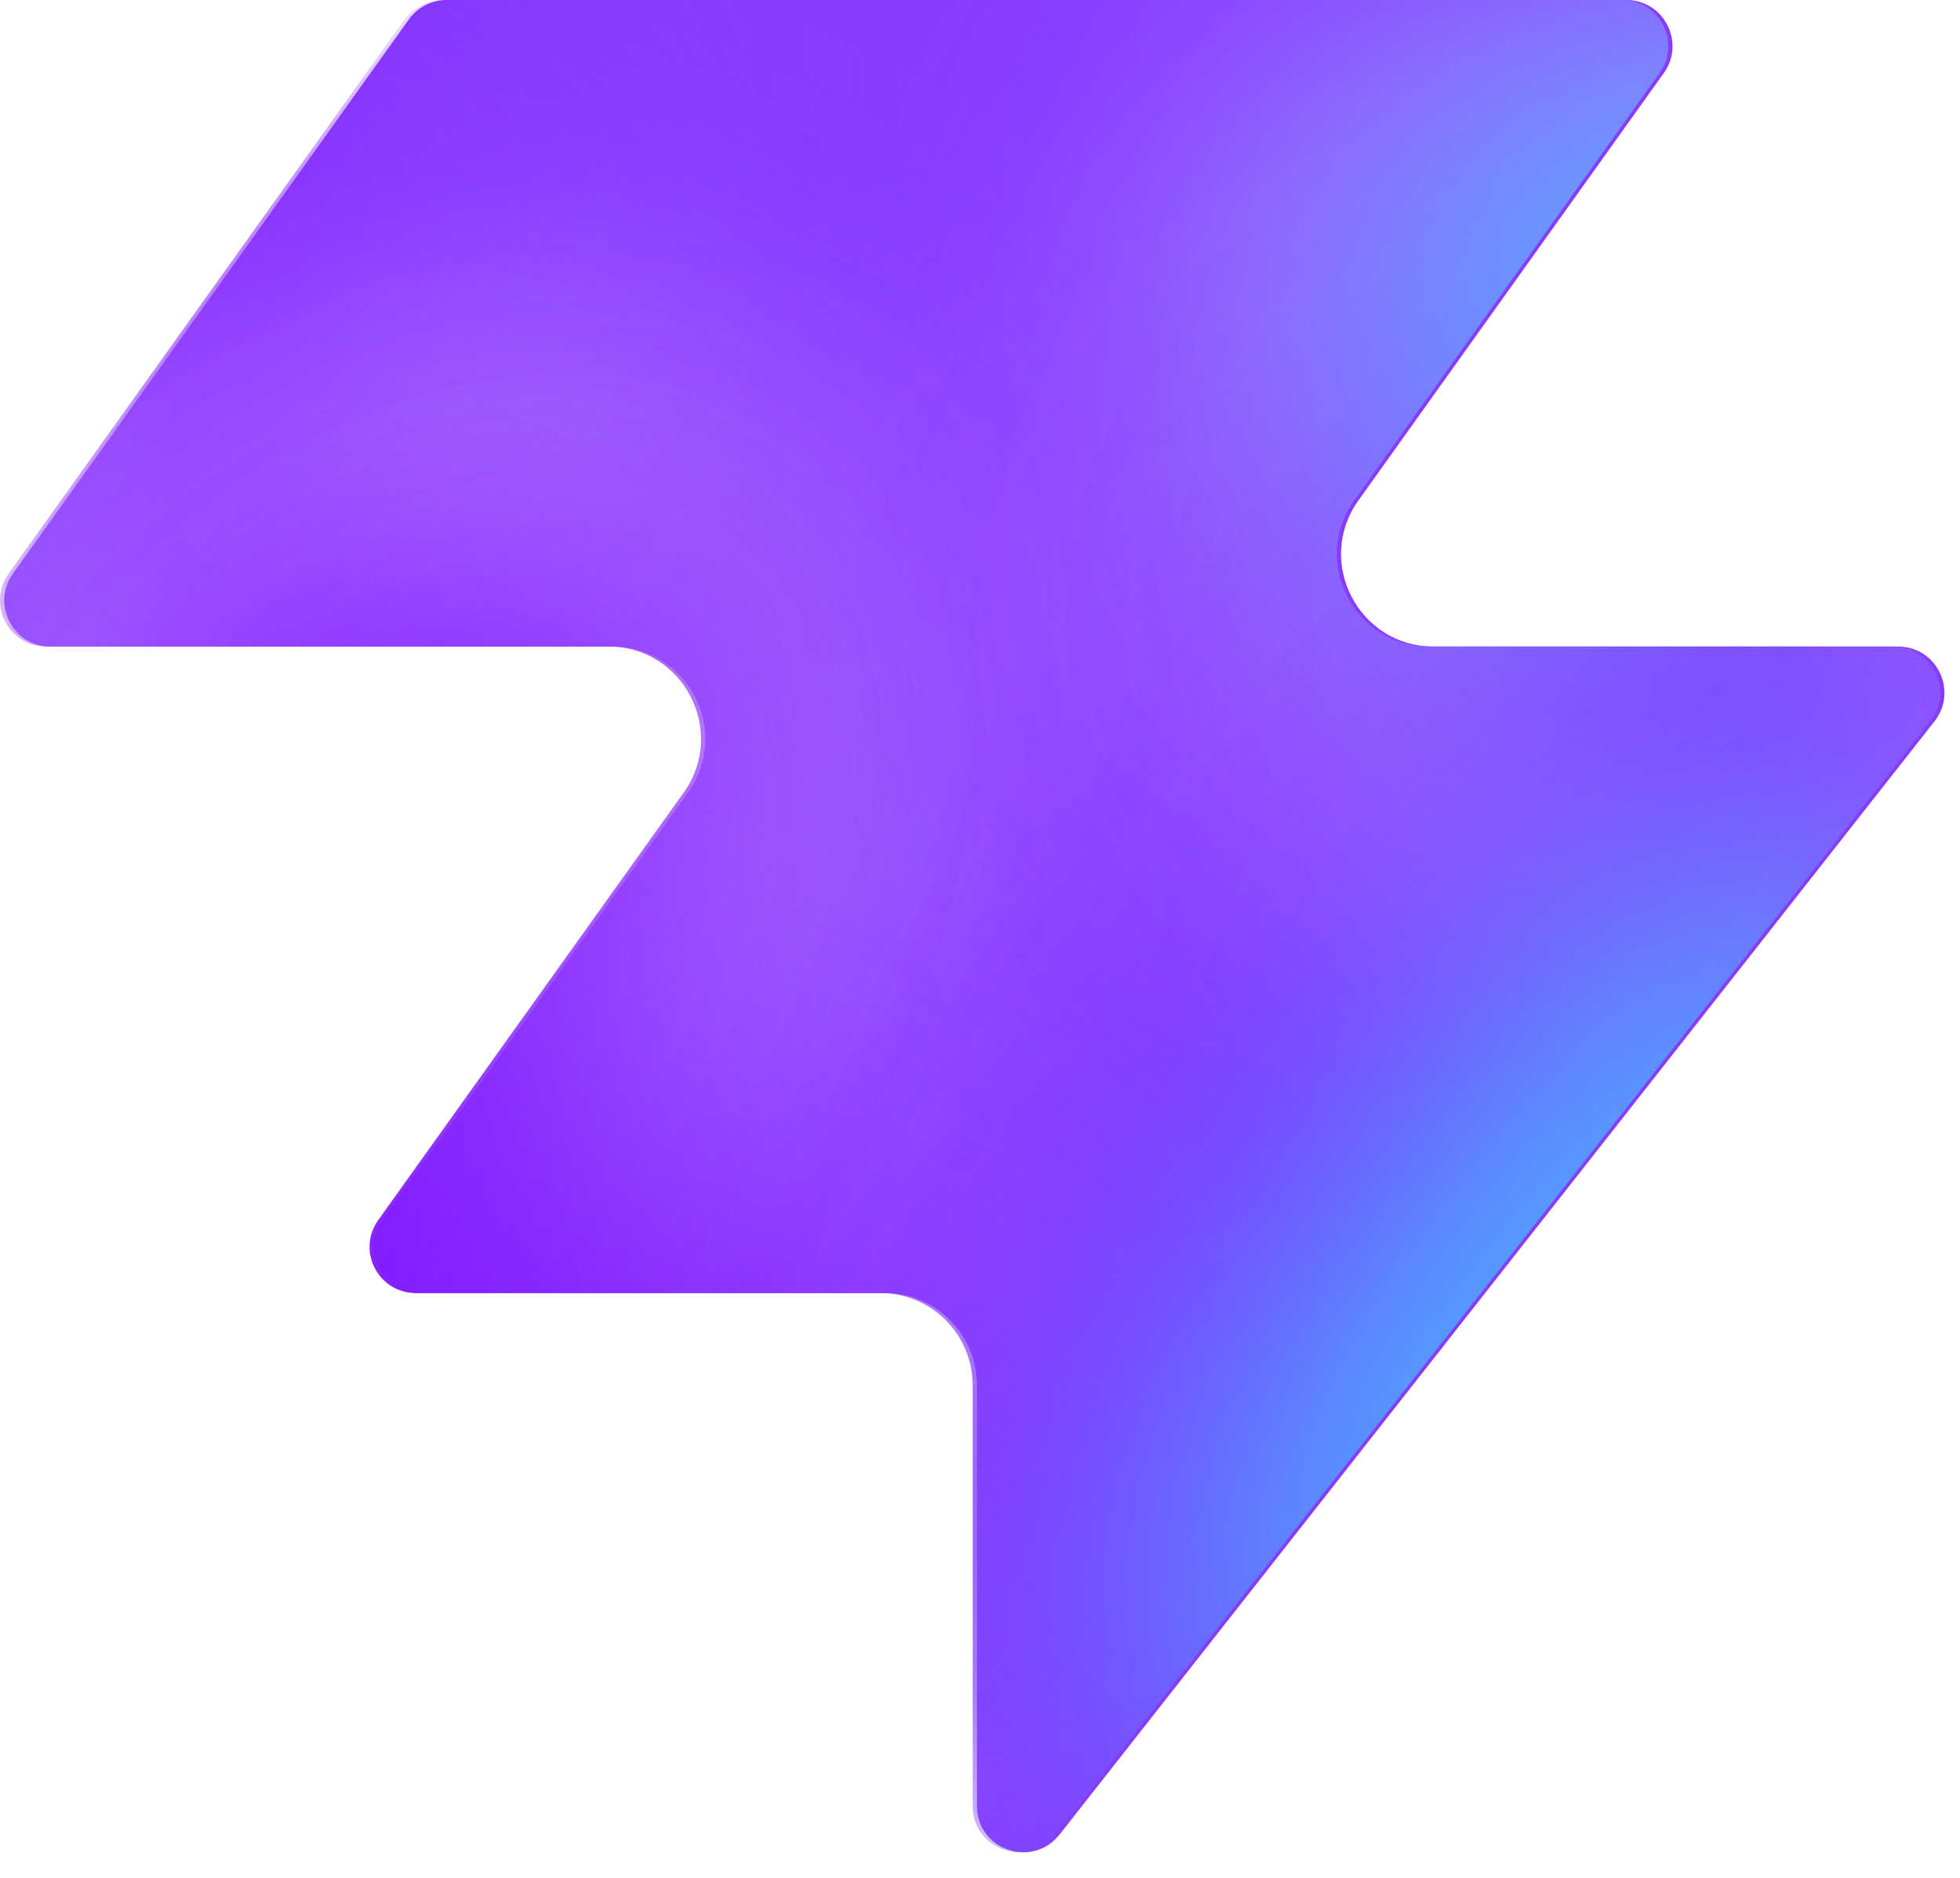
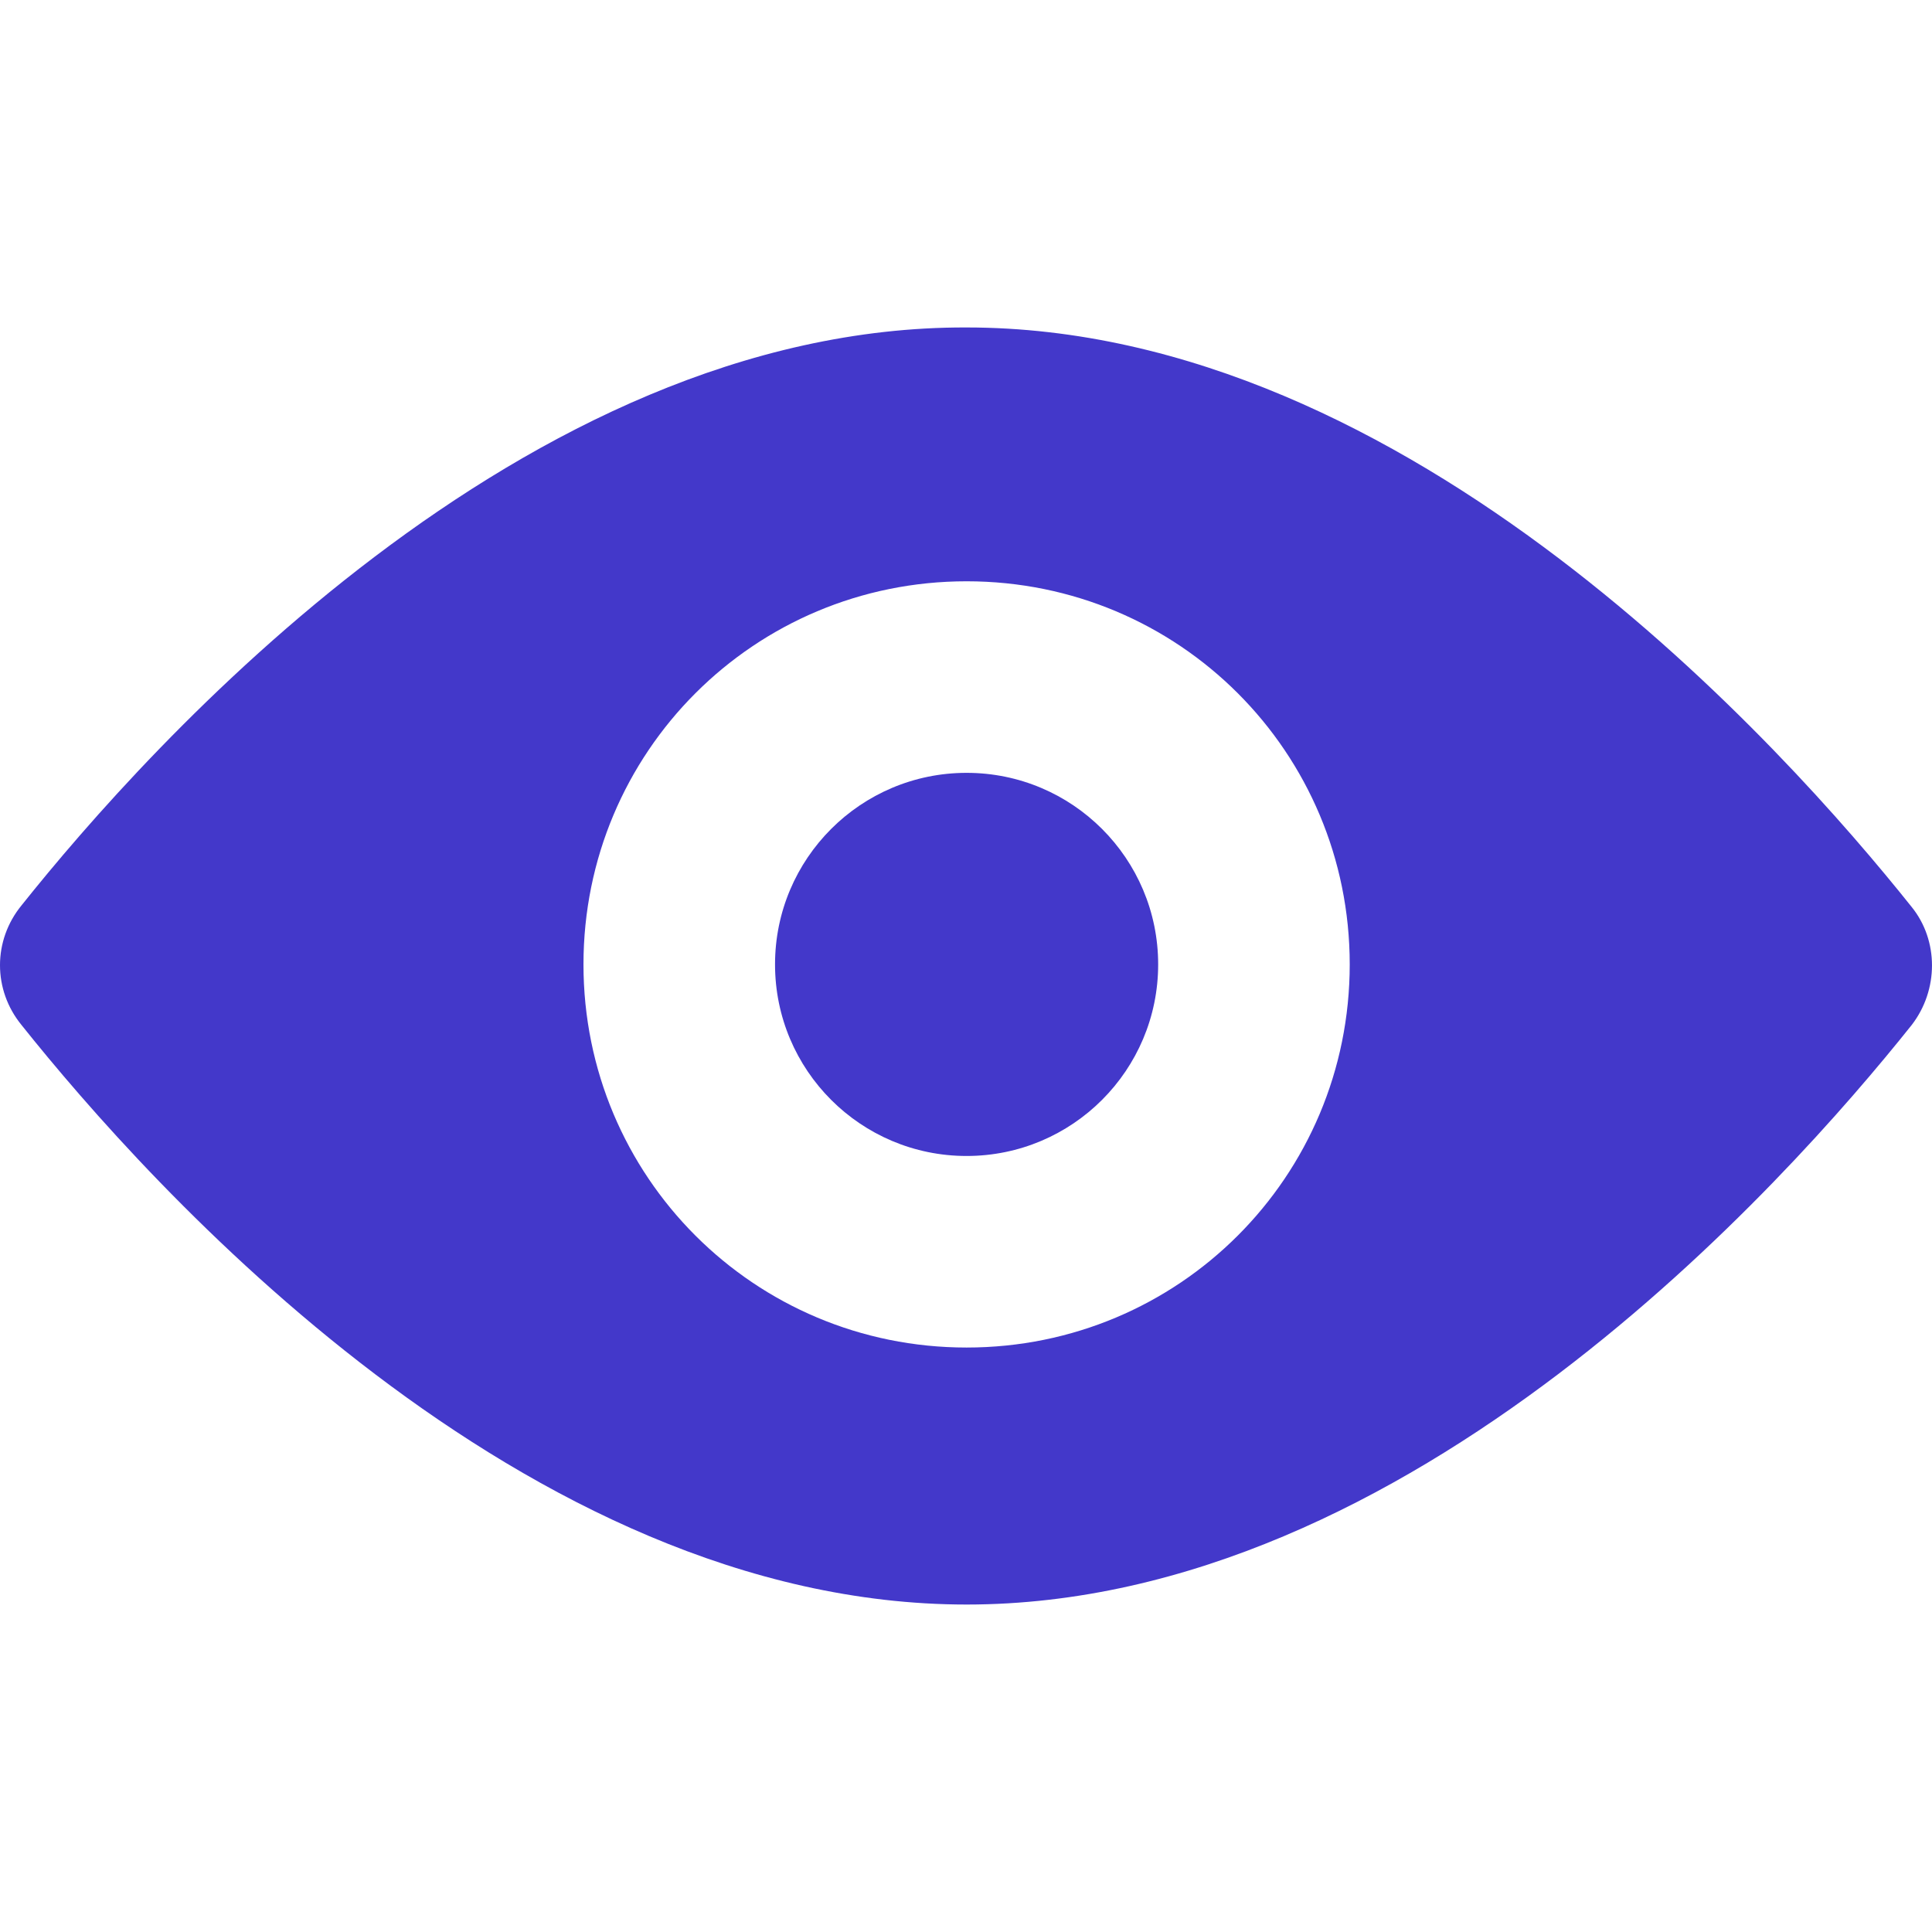
- <svg xmlns="http://www.w3.org/2000/svg" width="48" height="46" fill="none" viewBox="0 0 48 46">
-   <path fill="#863bff" d="M25.946 44.938c-.664.845-2.021.375-2.021-.698V33.937a2.26 2.26 0 0 0-2.262-2.262H10.287c-.92 0-1.456-1.04-.92-1.788l7.48-10.471c1.07-1.497 0-3.578-1.842-3.578H1.237c-.92 0-1.456-1.04-.92-1.788L10.013.474c.214-.297.556-.474.92-.474h28.894c.92 0 1.456 1.04.92 1.788l-7.48 10.471c-1.07 1.498 0 3.579 1.842 3.579h11.377c.943 0 1.473 1.088.89 1.83L25.947 44.94z" style="fill:#863bff;fill:color(display-p3 .525 .23 1);fill-opacity:1" />
-   <mask id="a" width="48" height="46" x="0" y="0" maskUnits="userSpaceOnUse" style="mask-type:alpha">
-     <path fill="#000" d="M25.842 44.938c-.664.844-2.021.375-2.021-.698V33.937a2.26 2.26 0 0 0-2.262-2.262H10.183c-.92 0-1.456-1.04-.92-1.788l7.48-10.471c1.07-1.498 0-3.579-1.842-3.579H1.133c-.92 0-1.456-1.04-.92-1.787L9.91.473c.214-.297.556-.474.92-.474h28.894c.92 0 1.456 1.04.92 1.788l-7.48 10.471c-1.07 1.498 0 3.578 1.842 3.578h11.377c.943 0 1.473 1.088.89 1.832L25.843 44.94z" style="fill:#000;fill-opacity:1" />
-   </mask>
-   <g mask="url(#a)">
-     <g filter="url(#b)">
-       <ellipse cx="5.508" cy="14.704" fill="#ede6ff" rx="5.508" ry="14.704" style="fill:#ede6ff;fill:color(display-p3 .927 .903 1);fill-opacity:1" transform="matrix(.00324 1 1 -.00324 -4.47 31.516)" />
-     </g>
-     <g filter="url(#c)">
-       <ellipse cx="10.399" cy="29.851" fill="#ede6ff" rx="10.399" ry="29.851" style="fill:#ede6ff;fill:color(display-p3 .927 .903 1);fill-opacity:1" transform="matrix(.00324 1 1 -.00324 -39.328 7.883)" />
-     </g>
-     <g filter="url(#d)">
-       <ellipse cx="5.508" cy="30.487" fill="#7e14ff" rx="5.508" ry="30.487" style="fill:#7e14ff;fill:color(display-p3 .492 .077 1);fill-opacity:1" transform="rotate(89.814 -25.913 -14.639)scale(1 -1)" />
-     </g>
-     <g filter="url(#e)">
-       <ellipse cx="5.508" cy="30.599" fill="#7e14ff" rx="5.508" ry="30.599" style="fill:#7e14ff;fill:color(display-p3 .492 .077 1);fill-opacity:1" transform="rotate(89.814 -32.644 -3.334)scale(1 -1)" />
-     </g>
-     <g filter="url(#f)">
-       <ellipse cx="5.508" cy="30.599" fill="#7e14ff" rx="5.508" ry="30.599" style="fill:#7e14ff;fill:color(display-p3 .492 .077 1);fill-opacity:1" transform="matrix(.00324 1 1 -.00324 -34.34 30.47)" />
-     </g>
-     <g filter="url(#g)">
-       <ellipse cx="14.072" cy="22.078" fill="#ede6ff" rx="14.072" ry="22.078" style="fill:#ede6ff;fill:color(display-p3 .927 .903 1);fill-opacity:1" transform="rotate(93.35 24.506 48.493)scale(-1 1)" />
-     </g>
-     <g filter="url(#h)">
-       <ellipse cx="3.47" cy="21.501" fill="#7e14ff" rx="3.47" ry="21.501" style="fill:#7e14ff;fill:color(display-p3 .492 .077 1);fill-opacity:1" transform="rotate(89.009 28.708 47.59)scale(-1 1)" />
-     </g>
-     <g filter="url(#i)">
-       <ellipse cx="3.47" cy="21.501" fill="#7e14ff" rx="3.47" ry="21.501" style="fill:#7e14ff;fill:color(display-p3 .492 .077 1);fill-opacity:1" transform="rotate(89.009 28.708 47.59)scale(-1 1)" />
-     </g>
-     <g filter="url(#j)">
-       <ellipse cx=".387" cy="8.972" fill="#7e14ff" rx="4.407" ry="29.108" style="fill:#7e14ff;fill:color(display-p3 .492 .077 1);fill-opacity:1" transform="rotate(39.51 .387 8.972)" />
-     </g>
-     <g filter="url(#k)">
-       <ellipse cx="47.523" cy="-6.092" fill="#7e14ff" rx="4.407" ry="29.108" style="fill:#7e14ff;fill:color(display-p3 .492 .077 1);fill-opacity:1" transform="rotate(37.892 47.523 -6.092)" />
-     </g>
-     <g filter="url(#l)">
-       <ellipse cx="41.412" cy="6.333" fill="#47bfff" rx="5.971" ry="9.665" style="fill:#47bfff;fill:color(display-p3 .28 .748 1);fill-opacity:1" transform="rotate(37.892 41.412 6.333)" />
-     </g>
-     <g filter="url(#m)">
-       <ellipse cx="-1.879" cy="38.332" fill="#7e14ff" rx="4.407" ry="29.108" style="fill:#7e14ff;fill:color(display-p3 .492 .077 1);fill-opacity:1" transform="rotate(37.892 -1.88 38.332)" />
-     </g>
-     <g filter="url(#n)">
-       <ellipse cx="-1.879" cy="38.332" fill="#7e14ff" rx="4.407" ry="29.108" style="fill:#7e14ff;fill:color(display-p3 .492 .077 1);fill-opacity:1" transform="rotate(37.892 -1.88 38.332)" />
-     </g>
-     <g filter="url(#o)">
-       <ellipse cx="35.651" cy="29.907" fill="#7e14ff" rx="4.407" ry="29.108" style="fill:#7e14ff;fill:color(display-p3 .492 .077 1);fill-opacity:1" transform="rotate(37.892 35.651 29.907)" />
-     </g>
-     <g filter="url(#p)">
-       <ellipse cx="38.418" cy="32.4" fill="#47bfff" rx="5.971" ry="15.297" style="fill:#47bfff;fill:color(display-p3 .28 .748 1);fill-opacity:1" transform="rotate(37.892 38.418 32.4)" />
-     </g>
+ <svg xmlns="http://www.w3.org/2000/svg" fill="#4338ca" version="1.1" viewBox="0 0 121.025 121.025">
+   <g>
+     <path d="M1.35,64.212c7.9,9.9,31.4,36.3,59.2,36.3c27.8,0,51.3-26.399,59.2-36.3c1.699-2.2,1.699-5.3,0-7.399 c-7.9-9.9-31.4-36.3-59.2-36.3c-27.8-0.1-51.3,26.3-59.2,36.2C-0.45,58.913-0.45,62.012,1.35,64.212z M60.55,36.413 c13.3,0,24,10.7,24,24s-10.7,24-24,24c-13.3,0-24-10.7-24-24S47.25,36.413,60.55,36.413z" />
+     <circle cx="60.55" cy="60.413" r="12" />
  </g>
-   <defs>
-     <filter id="b" width="60.045" height="41.654" x="-19.77" y="16.149" color-interpolation-filters="sRGB" filterUnits="userSpaceOnUse">
-       <feFlood flood-opacity="0" result="BackgroundImageFix" />
-       <feBlend in="SourceGraphic" in2="BackgroundImageFix" result="shape" />
-       <feGaussianBlur result="effect1_foregroundBlur_2002_17158" stdDeviation="7.659" />
-     </filter>
-     <filter id="c" width="90.34" height="51.437" x="-54.613" y="-7.533" color-interpolation-filters="sRGB" filterUnits="userSpaceOnUse">
-       <feFlood flood-opacity="0" result="BackgroundImageFix" />
-       <feBlend in="SourceGraphic" in2="BackgroundImageFix" result="shape" />
-       <feGaussianBlur result="effect1_foregroundBlur_2002_17158" stdDeviation="7.659" />
-     </filter>
-     <filter id="d" width="79.355" height="29.4" x="-49.64" y="2.03" color-interpolation-filters="sRGB" filterUnits="userSpaceOnUse">
-       <feFlood flood-opacity="0" result="BackgroundImageFix" />
-       <feBlend in="SourceGraphic" in2="BackgroundImageFix" result="shape" />
-       <feGaussianBlur result="effect1_foregroundBlur_2002_17158" stdDeviation="4.596" />
-     </filter>
-     <filter id="e" width="79.579" height="29.4" x="-45.045" y="20.029" color-interpolation-filters="sRGB" filterUnits="userSpaceOnUse">
-       <feFlood flood-opacity="0" result="BackgroundImageFix" />
-       <feBlend in="SourceGraphic" in2="BackgroundImageFix" result="shape" />
-       <feGaussianBlur result="effect1_foregroundBlur_2002_17158" stdDeviation="4.596" />
-     </filter>
-     <filter id="f" width="79.579" height="29.4" x="-43.513" y="21.178" color-interpolation-filters="sRGB" filterUnits="userSpaceOnUse">
-       <feFlood flood-opacity="0" result="BackgroundImageFix" />
-       <feBlend in="SourceGraphic" in2="BackgroundImageFix" result="shape" />
-       <feGaussianBlur result="effect1_foregroundBlur_2002_17158" stdDeviation="4.596" />
-     </filter>
-     <filter id="g" width="74.749" height="58.852" x="15.756" y="-17.901" color-interpolation-filters="sRGB" filterUnits="userSpaceOnUse">
-       <feFlood flood-opacity="0" result="BackgroundImageFix" />
-       <feBlend in="SourceGraphic" in2="BackgroundImageFix" result="shape" />
-       <feGaussianBlur result="effect1_foregroundBlur_2002_17158" stdDeviation="7.659" />
-     </filter>
-     <filter id="h" width="61.377" height="25.362" x="23.548" y="2.284" color-interpolation-filters="sRGB" filterUnits="userSpaceOnUse">
-       <feFlood flood-opacity="0" result="BackgroundImageFix" />
-       <feBlend in="SourceGraphic" in2="BackgroundImageFix" result="shape" />
-       <feGaussianBlur result="effect1_foregroundBlur_2002_17158" stdDeviation="4.596" />
-     </filter>
-     <filter id="i" width="61.377" height="25.362" x="23.548" y="2.284" color-interpolation-filters="sRGB" filterUnits="userSpaceOnUse">
-       <feFlood flood-opacity="0" result="BackgroundImageFix" />
-       <feBlend in="SourceGraphic" in2="BackgroundImageFix" result="shape" />
-       <feGaussianBlur result="effect1_foregroundBlur_2002_17158" stdDeviation="4.596" />
-     </filter>
-     <filter id="j" width="56.045" height="63.649" x="-27.636" y="-22.853" color-interpolation-filters="sRGB" filterUnits="userSpaceOnUse">
-       <feFlood flood-opacity="0" result="BackgroundImageFix" />
-       <feBlend in="SourceGraphic" in2="BackgroundImageFix" result="shape" />
-       <feGaussianBlur result="effect1_foregroundBlur_2002_17158" stdDeviation="4.596" />
-     </filter>
-     <filter id="k" width="54.814" height="64.646" x="20.116" y="-38.415" color-interpolation-filters="sRGB" filterUnits="userSpaceOnUse">
-       <feFlood flood-opacity="0" result="BackgroundImageFix" />
-       <feBlend in="SourceGraphic" in2="BackgroundImageFix" result="shape" />
-       <feGaussianBlur result="effect1_foregroundBlur_2002_17158" stdDeviation="4.596" />
-     </filter>
-     <filter id="l" width="33.541" height="35.313" x="24.641" y="-11.323" color-interpolation-filters="sRGB" filterUnits="userSpaceOnUse">
-       <feFlood flood-opacity="0" result="BackgroundImageFix" />
-       <feBlend in="SourceGraphic" in2="BackgroundImageFix" result="shape" />
-       <feGaussianBlur result="effect1_foregroundBlur_2002_17158" stdDeviation="4.596" />
-     </filter>
-     <filter id="m" width="54.814" height="64.646" x="-29.286" y="6.009" color-interpolation-filters="sRGB" filterUnits="userSpaceOnUse">
-       <feFlood flood-opacity="0" result="BackgroundImageFix" />
-       <feBlend in="SourceGraphic" in2="BackgroundImageFix" result="shape" />
-       <feGaussianBlur result="effect1_foregroundBlur_2002_17158" stdDeviation="4.596" />
-     </filter>
-     <filter id="n" width="54.814" height="64.646" x="-29.286" y="6.009" color-interpolation-filters="sRGB" filterUnits="userSpaceOnUse">
-       <feFlood flood-opacity="0" result="BackgroundImageFix" />
-       <feBlend in="SourceGraphic" in2="BackgroundImageFix" result="shape" />
-       <feGaussianBlur result="effect1_foregroundBlur_2002_17158" stdDeviation="4.596" />
-     </filter>
-     <filter id="o" width="54.814" height="64.646" x="8.244" y="-2.416" color-interpolation-filters="sRGB" filterUnits="userSpaceOnUse">
-       <feFlood flood-opacity="0" result="BackgroundImageFix" />
-       <feBlend in="SourceGraphic" in2="BackgroundImageFix" result="shape" />
-       <feGaussianBlur result="effect1_foregroundBlur_2002_17158" stdDeviation="4.596" />
-     </filter>
-     <filter id="p" width="39.409" height="43.623" x="18.713" y="10.588" color-interpolation-filters="sRGB" filterUnits="userSpaceOnUse">
-       <feFlood flood-opacity="0" result="BackgroundImageFix" />
-       <feBlend in="SourceGraphic" in2="BackgroundImageFix" result="shape" />
-       <feGaussianBlur result="effect1_foregroundBlur_2002_17158" stdDeviation="4.596" />
-     </filter>
-   </defs>
</svg>
